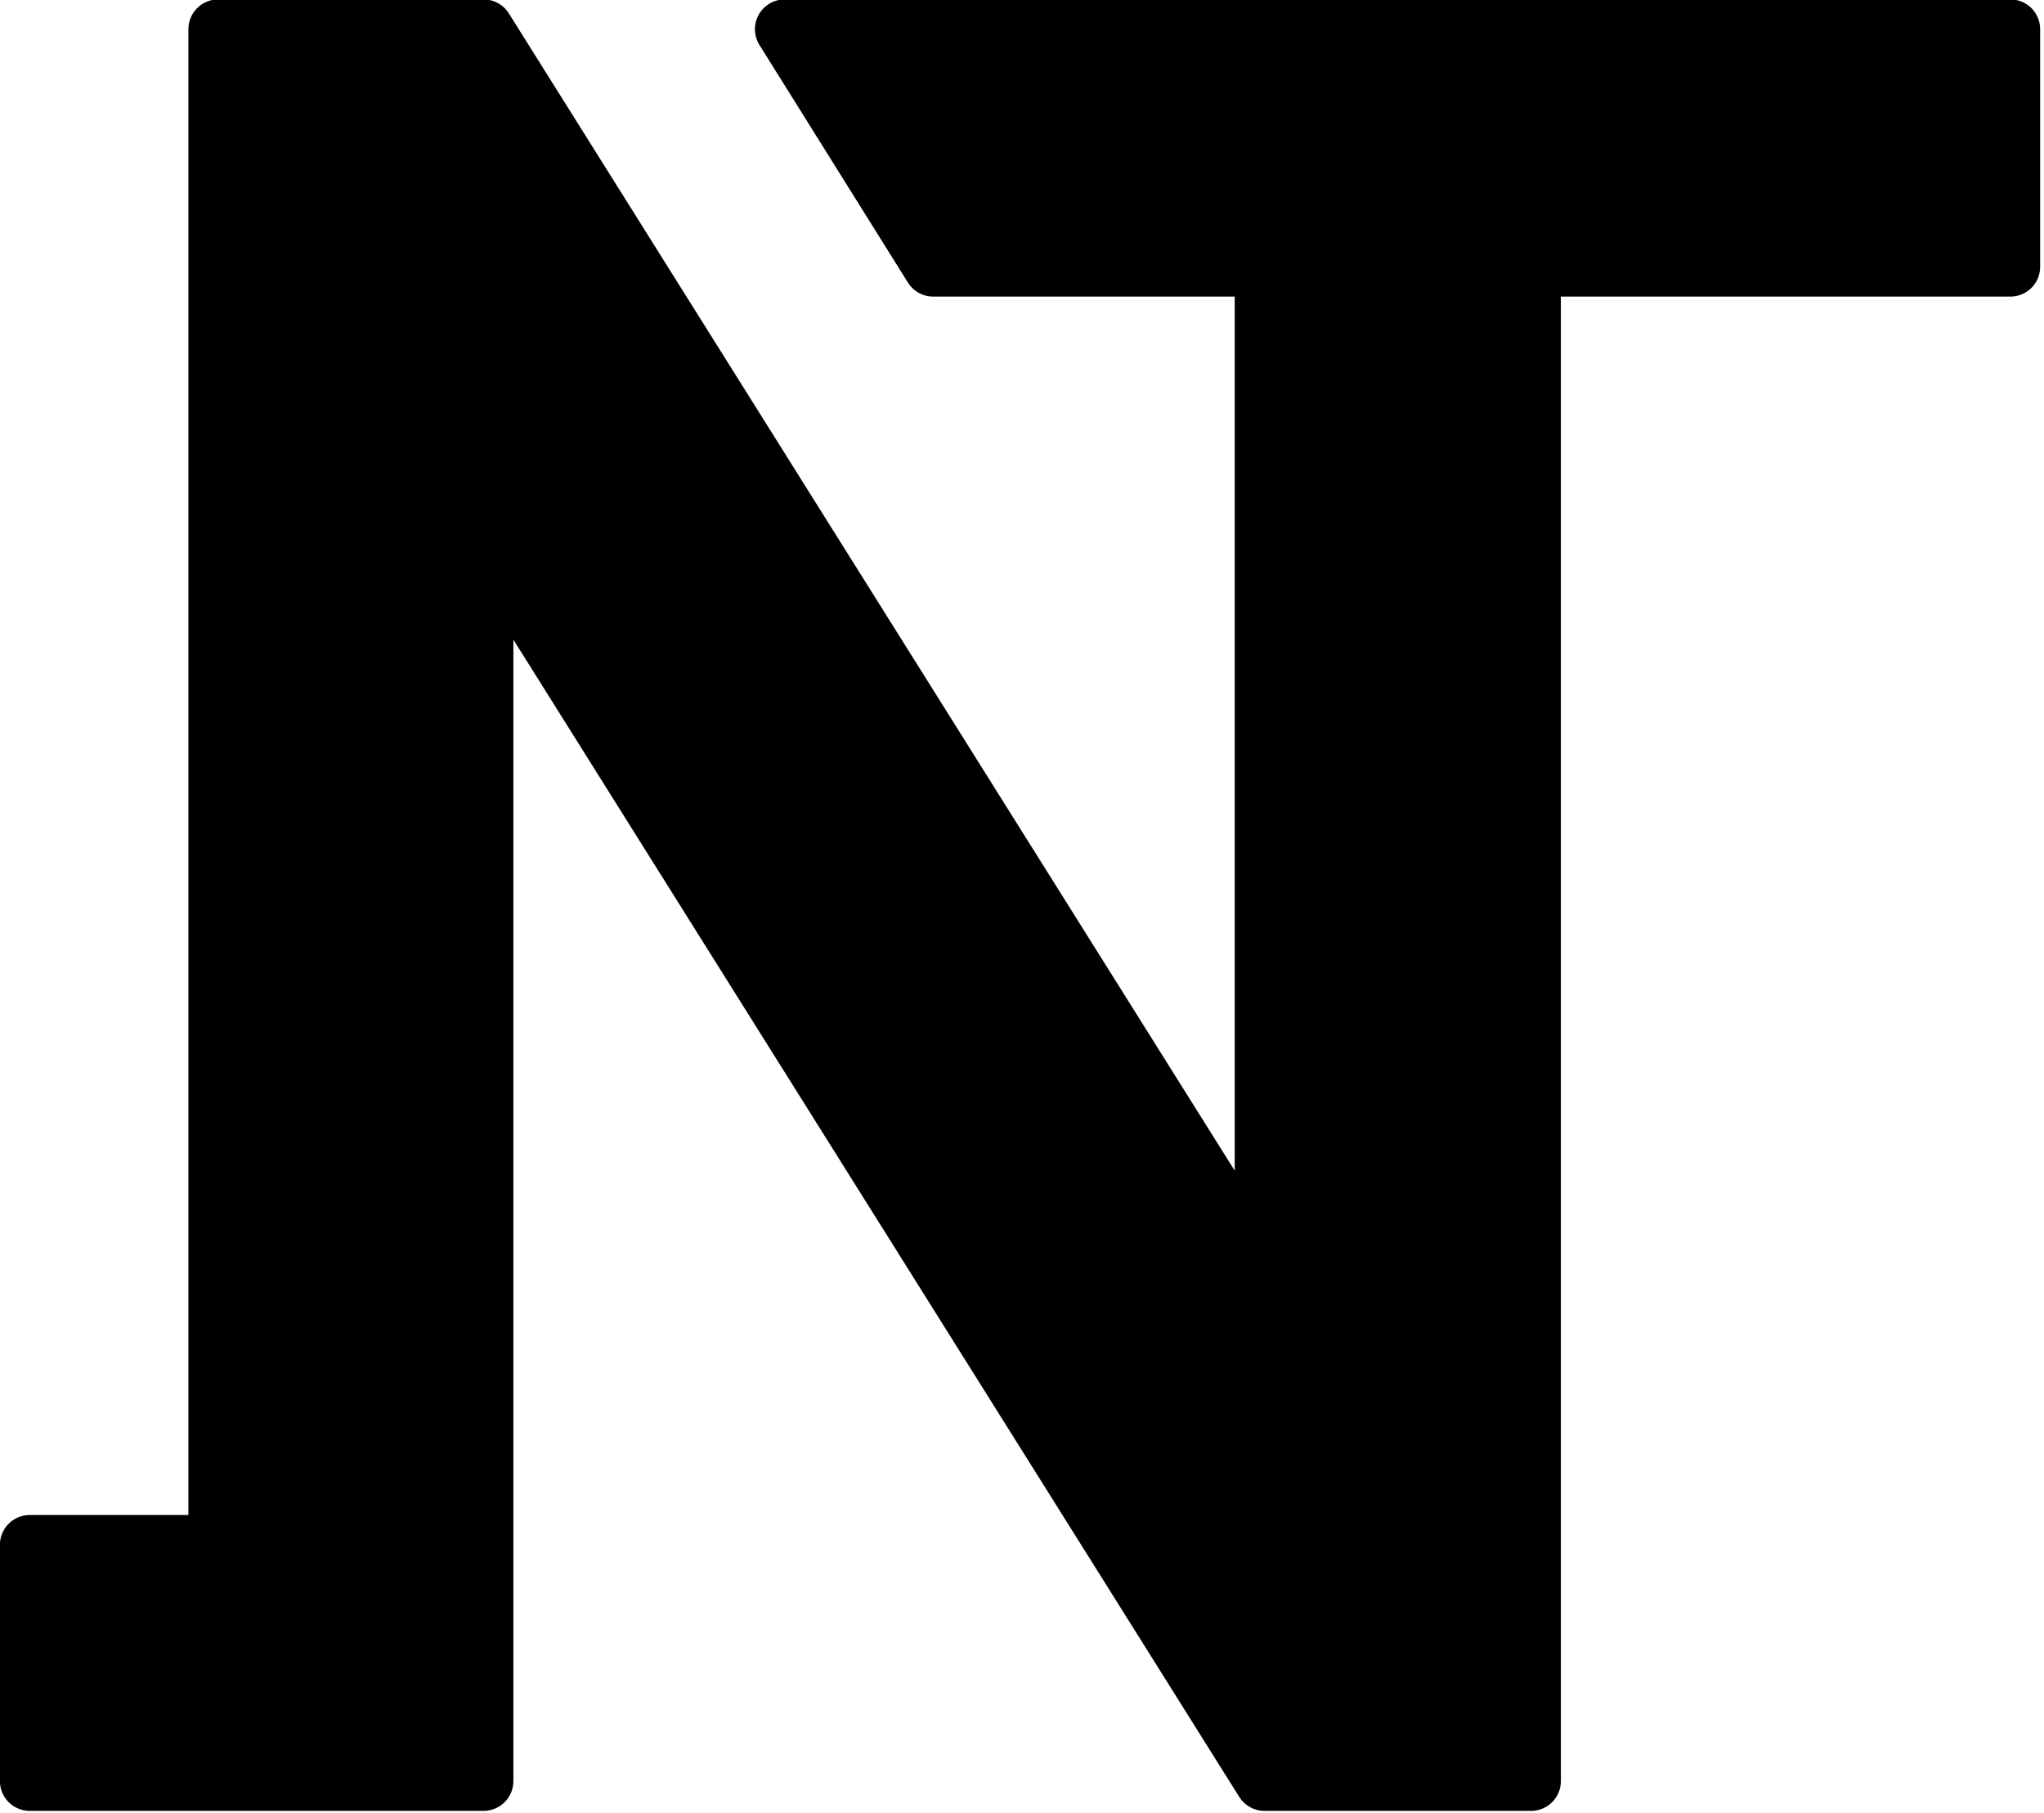
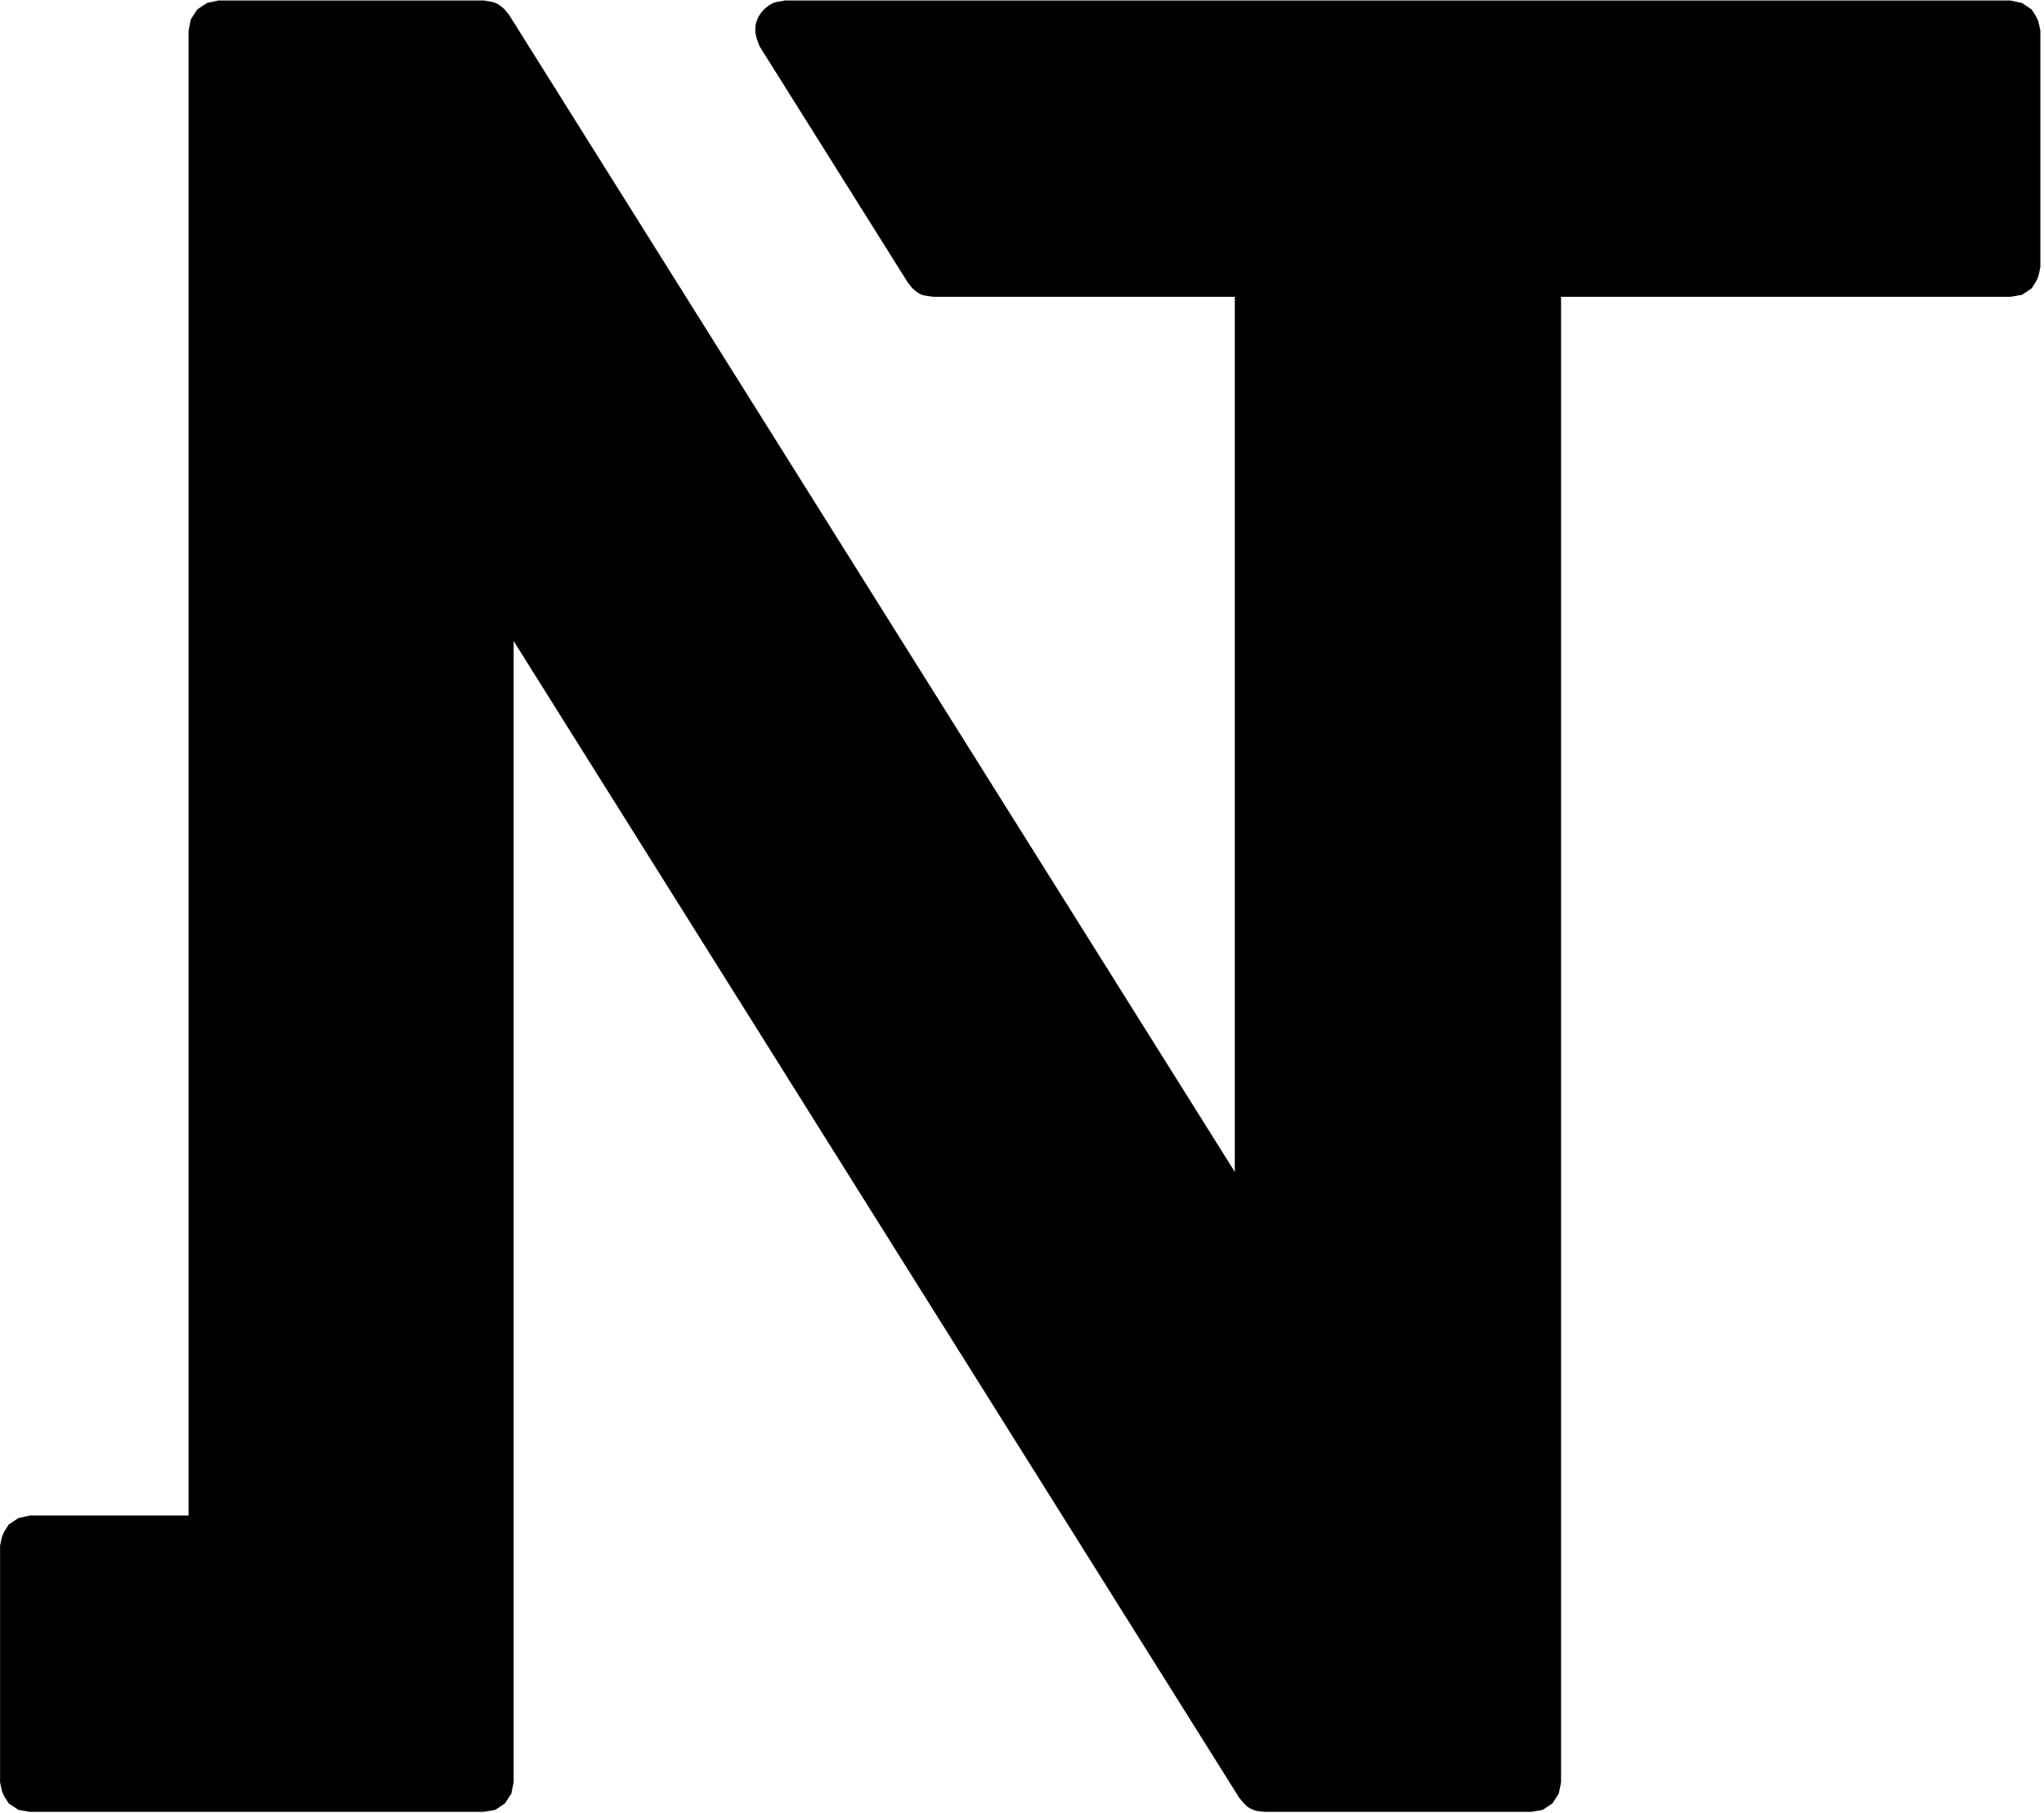
- <svg xmlns="http://www.w3.org/2000/svg" width="100%" height="100%" viewBox="0 0 414 367" version="1.1" xml:space="preserve" style="fill-rule:evenodd;clip-rule:evenodd;stroke-linecap:round;stroke-linejoin:round;stroke-miterlimit:1.5;">
+ <svg xmlns="http://www.w3.org/2000/svg" width="100%" height="100%" viewBox="0 0 414 367" version="1.1" xml:space="preserve" style="fill-rule:evenodd;clip-rule:evenodd;stroke-linejoin:round;stroke-miterlimit:1.414;">
  <g transform="matrix(1,0,0,1,-6524.53,-15709)">
    <g transform="matrix(2.20112,0,0,2.20112,-560.752,-18824.1)">
-       <g transform="matrix(1.21458,0,0,1.21458,-707.333,-3376.13)">
-         <path d="M3269.26,15831.7L3234.87,15831.7L3234.87,15813.8L3249.15,15813.8L3249.15,15699L3269.26,15699L3328.42,15793.3L3328.42,15717L3303.32,15717L3292.07,15699L3384.93,15699L3384.93,15717L3348.62,15717L3348.62,15831.7L3328.42,15831.7L3269.26,15737.4L3269.26,15831.7Z" style="stroke:black;stroke-width:4.51px;" />
+       <g transform="matrix(0.454315,0,0,0.454315,254.758,8552.09)">
+         <path d="M6622.51,16075.8L6530.57,16075.8L6528.26,16075.4L6526.3,16074.1C6525,16072.1 6524.99,16072.1 6524.53,16069.8L6524.53,16021.9C6524.99,16019.6 6525,16019.6 6526.3,16017.6L6528.26,16016.3L6530.57,16015.8L6562.71,16015.8L6562.71,15715.1L6563.17,15712.8L6564.48,15710.8L6566.44,15709.5L6568.75,15709L6622.51,15709C6624.25,15709.3 6624.84,15709.2 6626.28,15710.4C6626.81,15710.8 6627.18,15711.4 6627.62,15711.9L6774.62,15946.2L6774.62,15769L6713.56,15769C6711.83,15768.7 6711.24,15768.9 6709.8,15767.7C6709.27,15767.3 6708.9,15766.7 6708.45,15766.2L6678.38,15718.3C6677.85,15717 6677.32,15715.6 6677.53,15714.2C6677.85,15712 6679.41,15710.2 6681.39,15709.4C6682.06,15709.2 6682.79,15709.2 6683.49,15709L6931.74,15709L6934.05,15709.5C6934.7,15709.9 6935.36,15710.4 6936.01,15710.8C6937.31,15712.8 6937.32,15712.8 6937.78,15715.1L6937.78,15763C6937.32,15765.3 6937.31,15765.3 6936.01,15767.3L6934.05,15768.6L6931.74,15769L6840.7,15769L6840.7,16069.8L6840.24,16072.1L6838.94,16074.1L6836.98,16075.4L6834.67,16075.8L6780.66,16075.8C6779.99,16075.7 6779.3,16075.7 6778.66,16075.5C6776.93,16074.9 6776.72,16074.3 6775.55,16073L6628.55,15838.7L6628.55,16069.8L6628.09,16072.1L6626.78,16074.1L6624.82,16075.4L6622.51,16075.8Z" />
      </g>
    </g>
  </g>
</svg>
